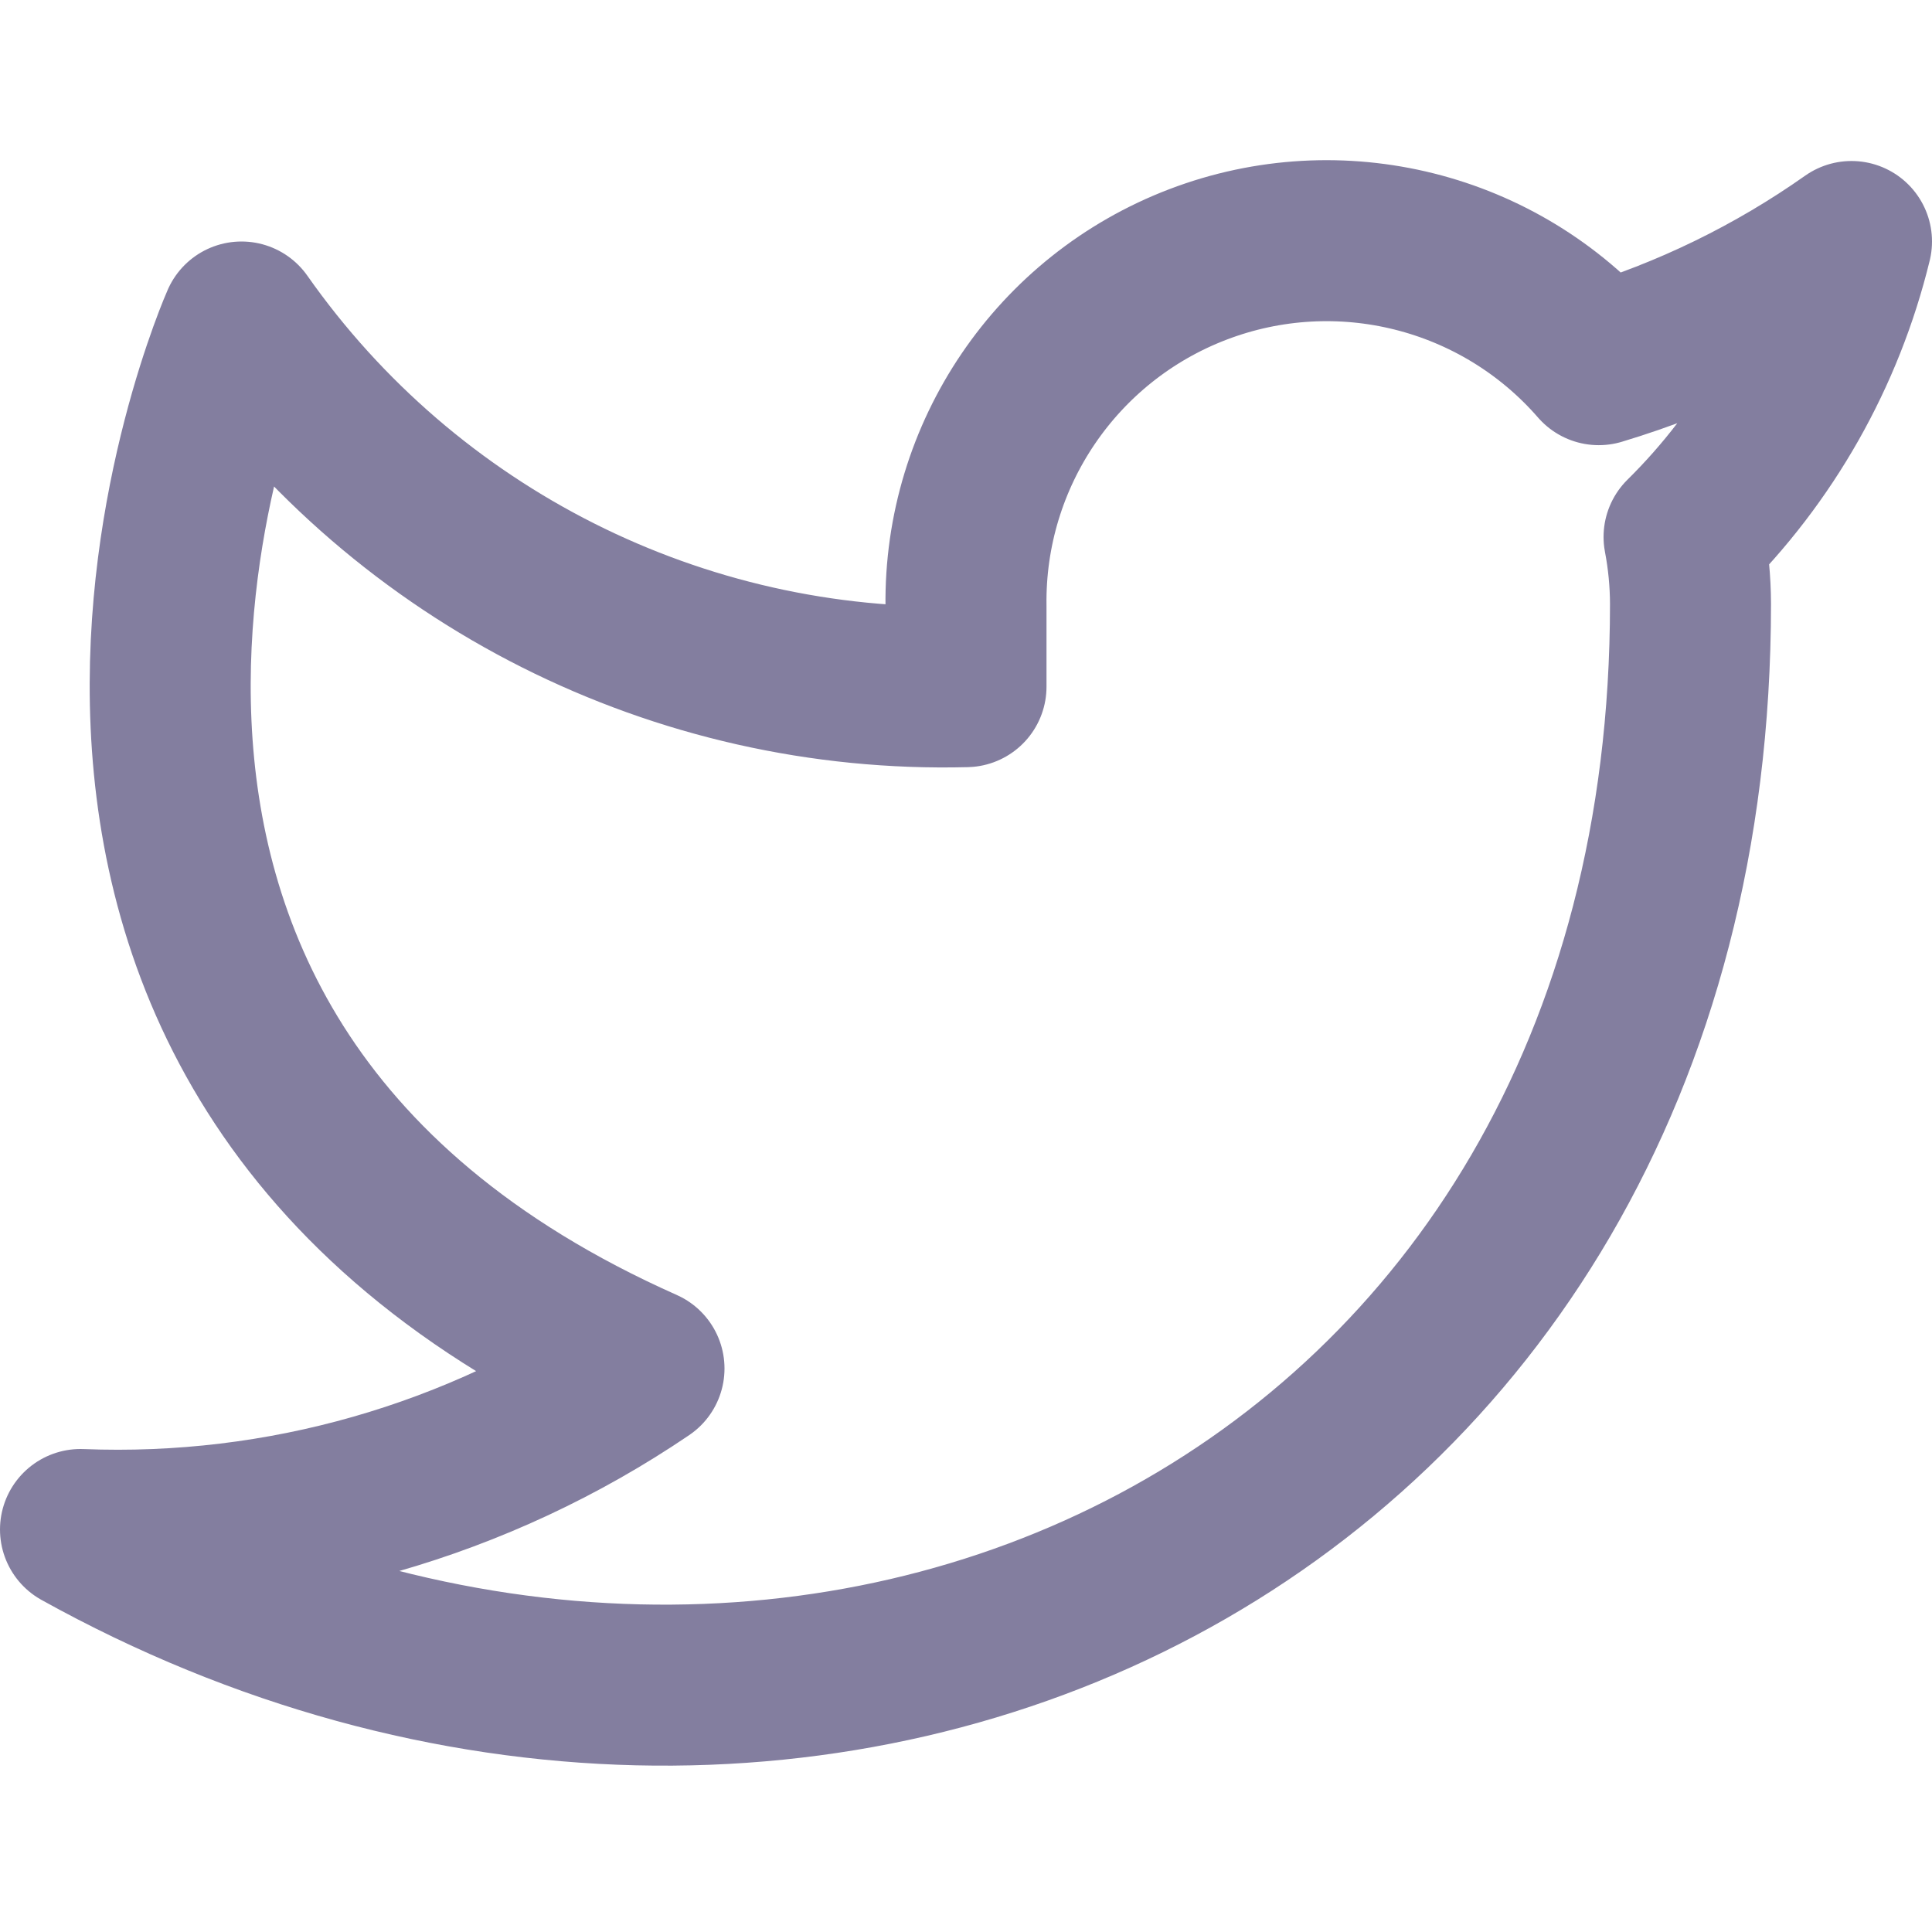
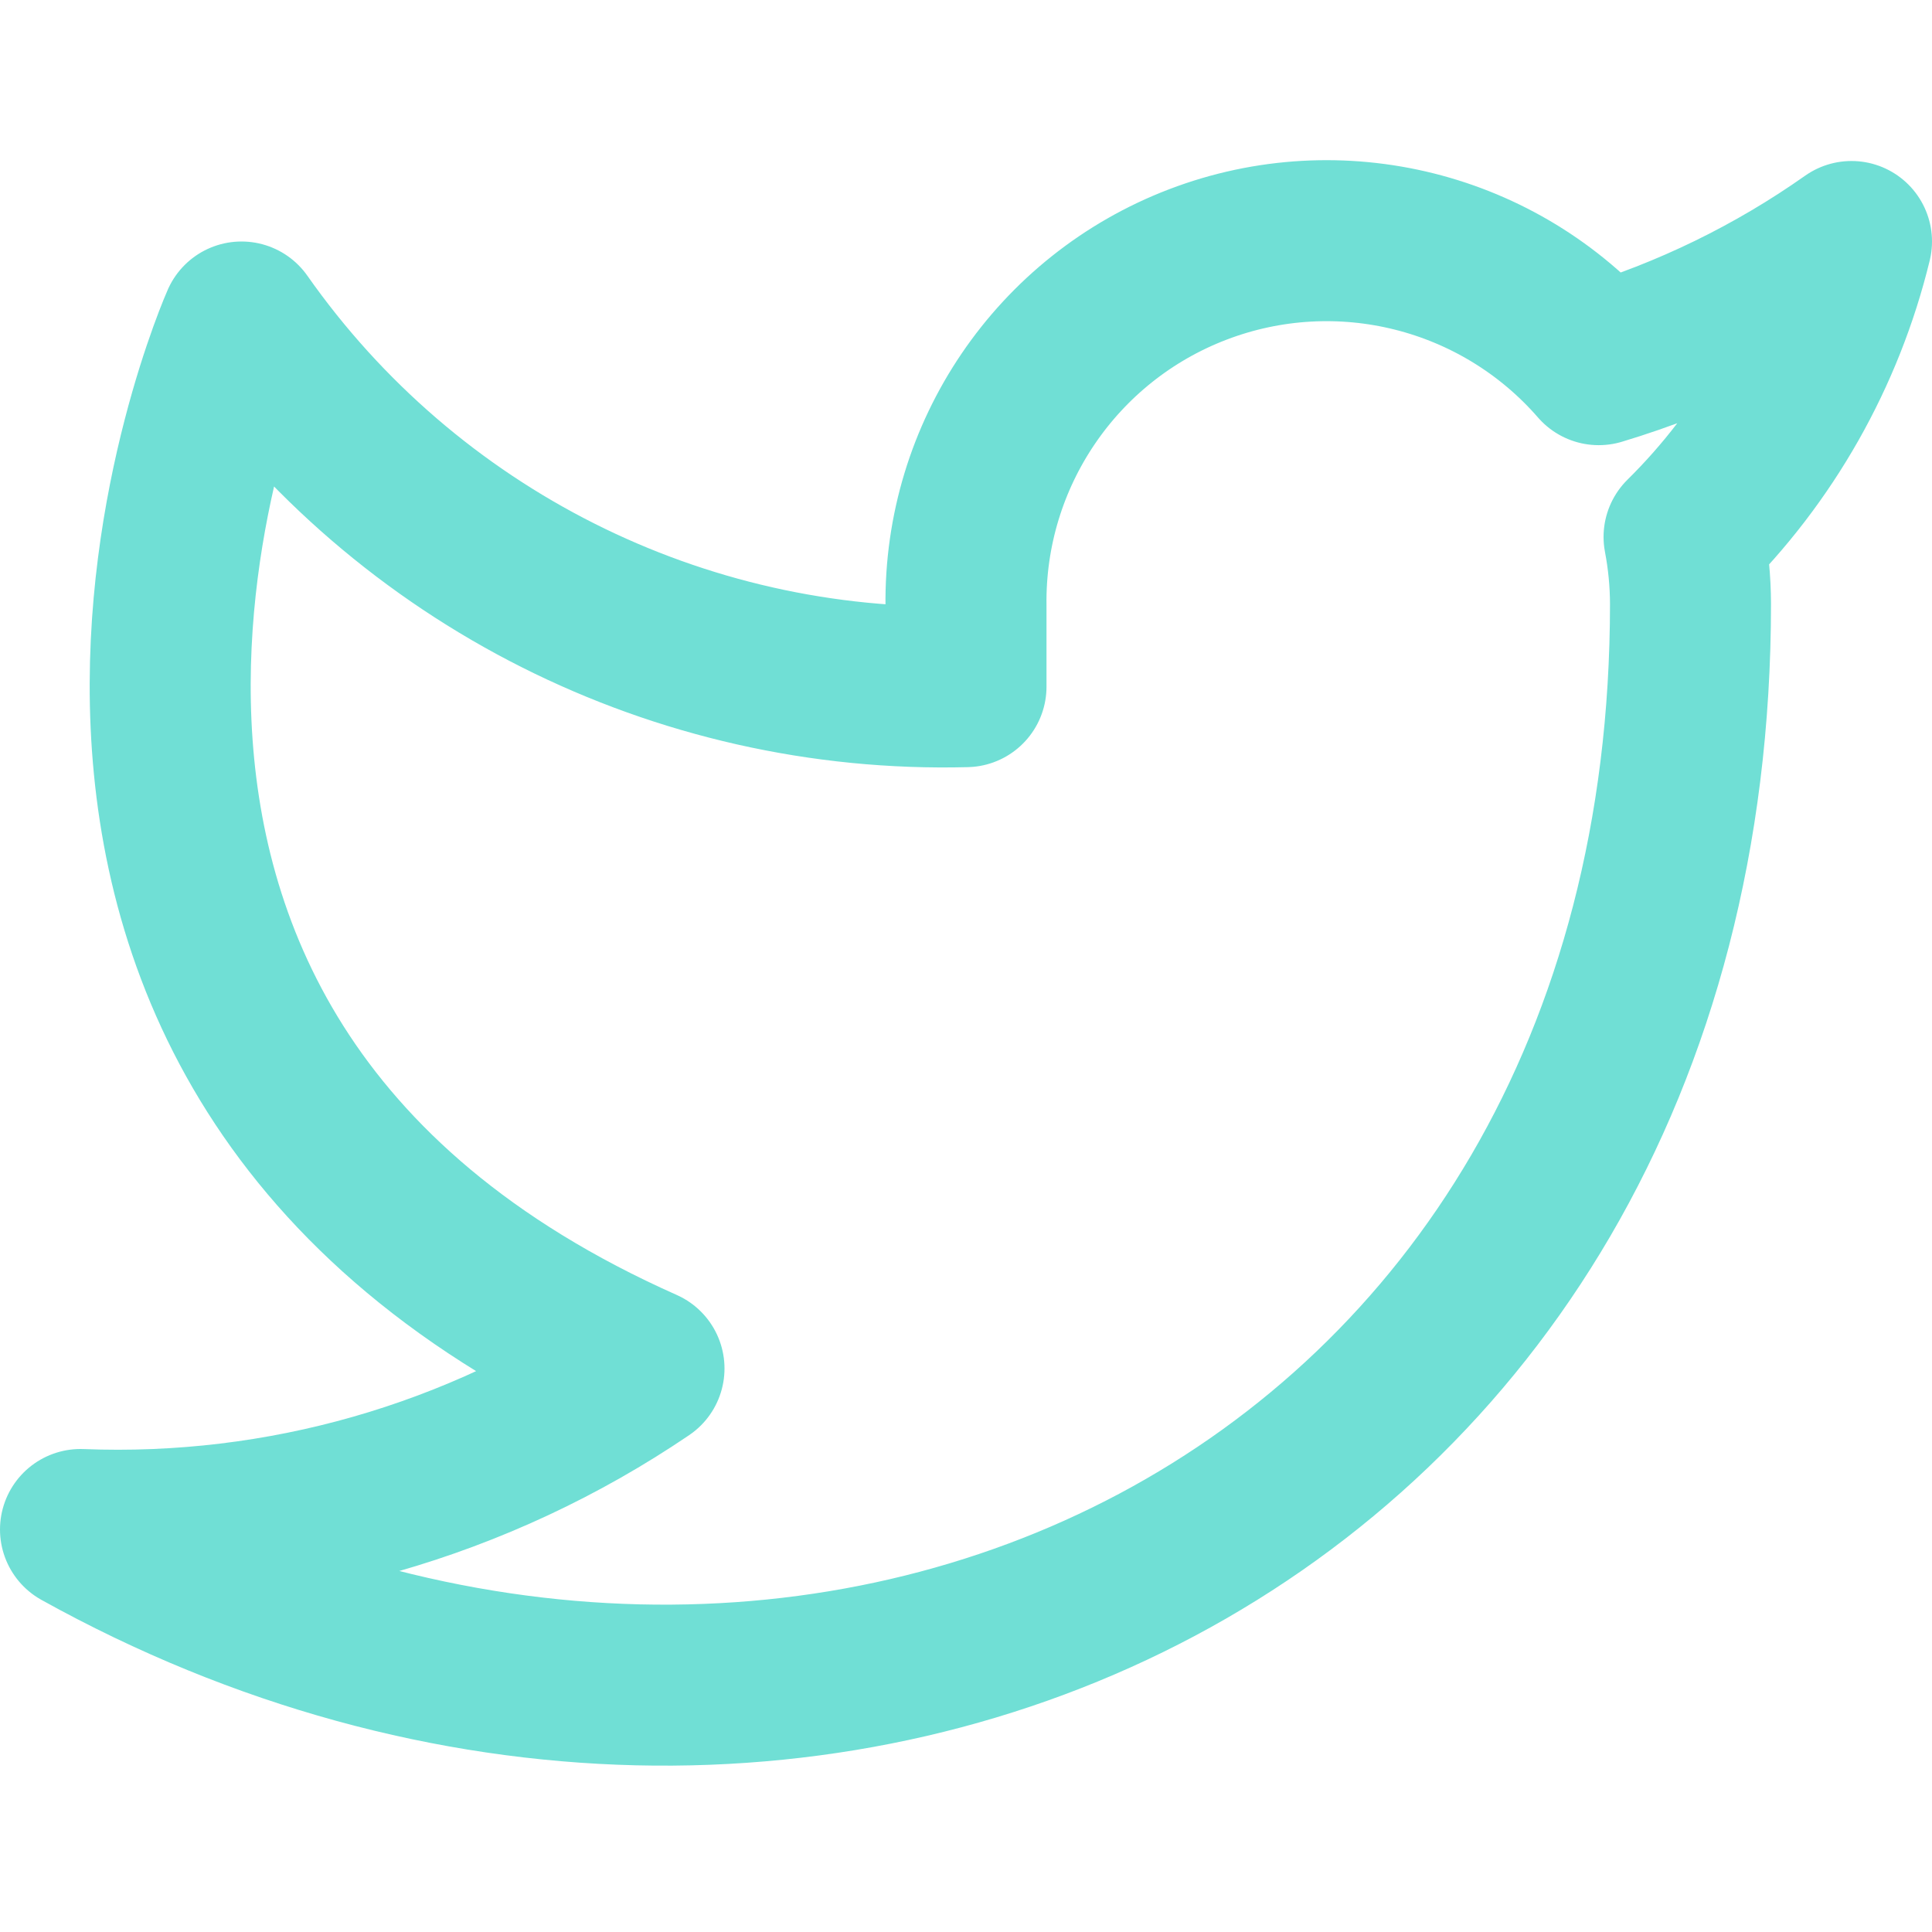
- <svg xmlns="http://www.w3.org/2000/svg" width="24" height="24" viewBox="0 0 24 24" fill="none" stroke="#837E9F" stroke-width="2" stroke-linecap="round" stroke-linejoin="round" class="feather feather-twitter">
+ <svg xmlns="http://www.w3.org/2000/svg" width="24" height="24" viewBox="0 0 24 24" fill="none" stroke="#70dfd5" stroke-width="2" stroke-linecap="round" stroke-linejoin="round" class="feather feather-twitter">
  <path d="M23 3a10.9 10.9 0 0 1-3.14 1.53 4.48 4.48 0 0 0-7.86 3v1A10.66 10.66 0 0 1 3 4s-4 9 5 13a11.64 11.64 0 0 1-7 2c9 5 20 0 20-11.5a4.5 4.5 0 0 0-.08-.83A7.72 7.72 0 0 0 23 3z" />
</svg>
